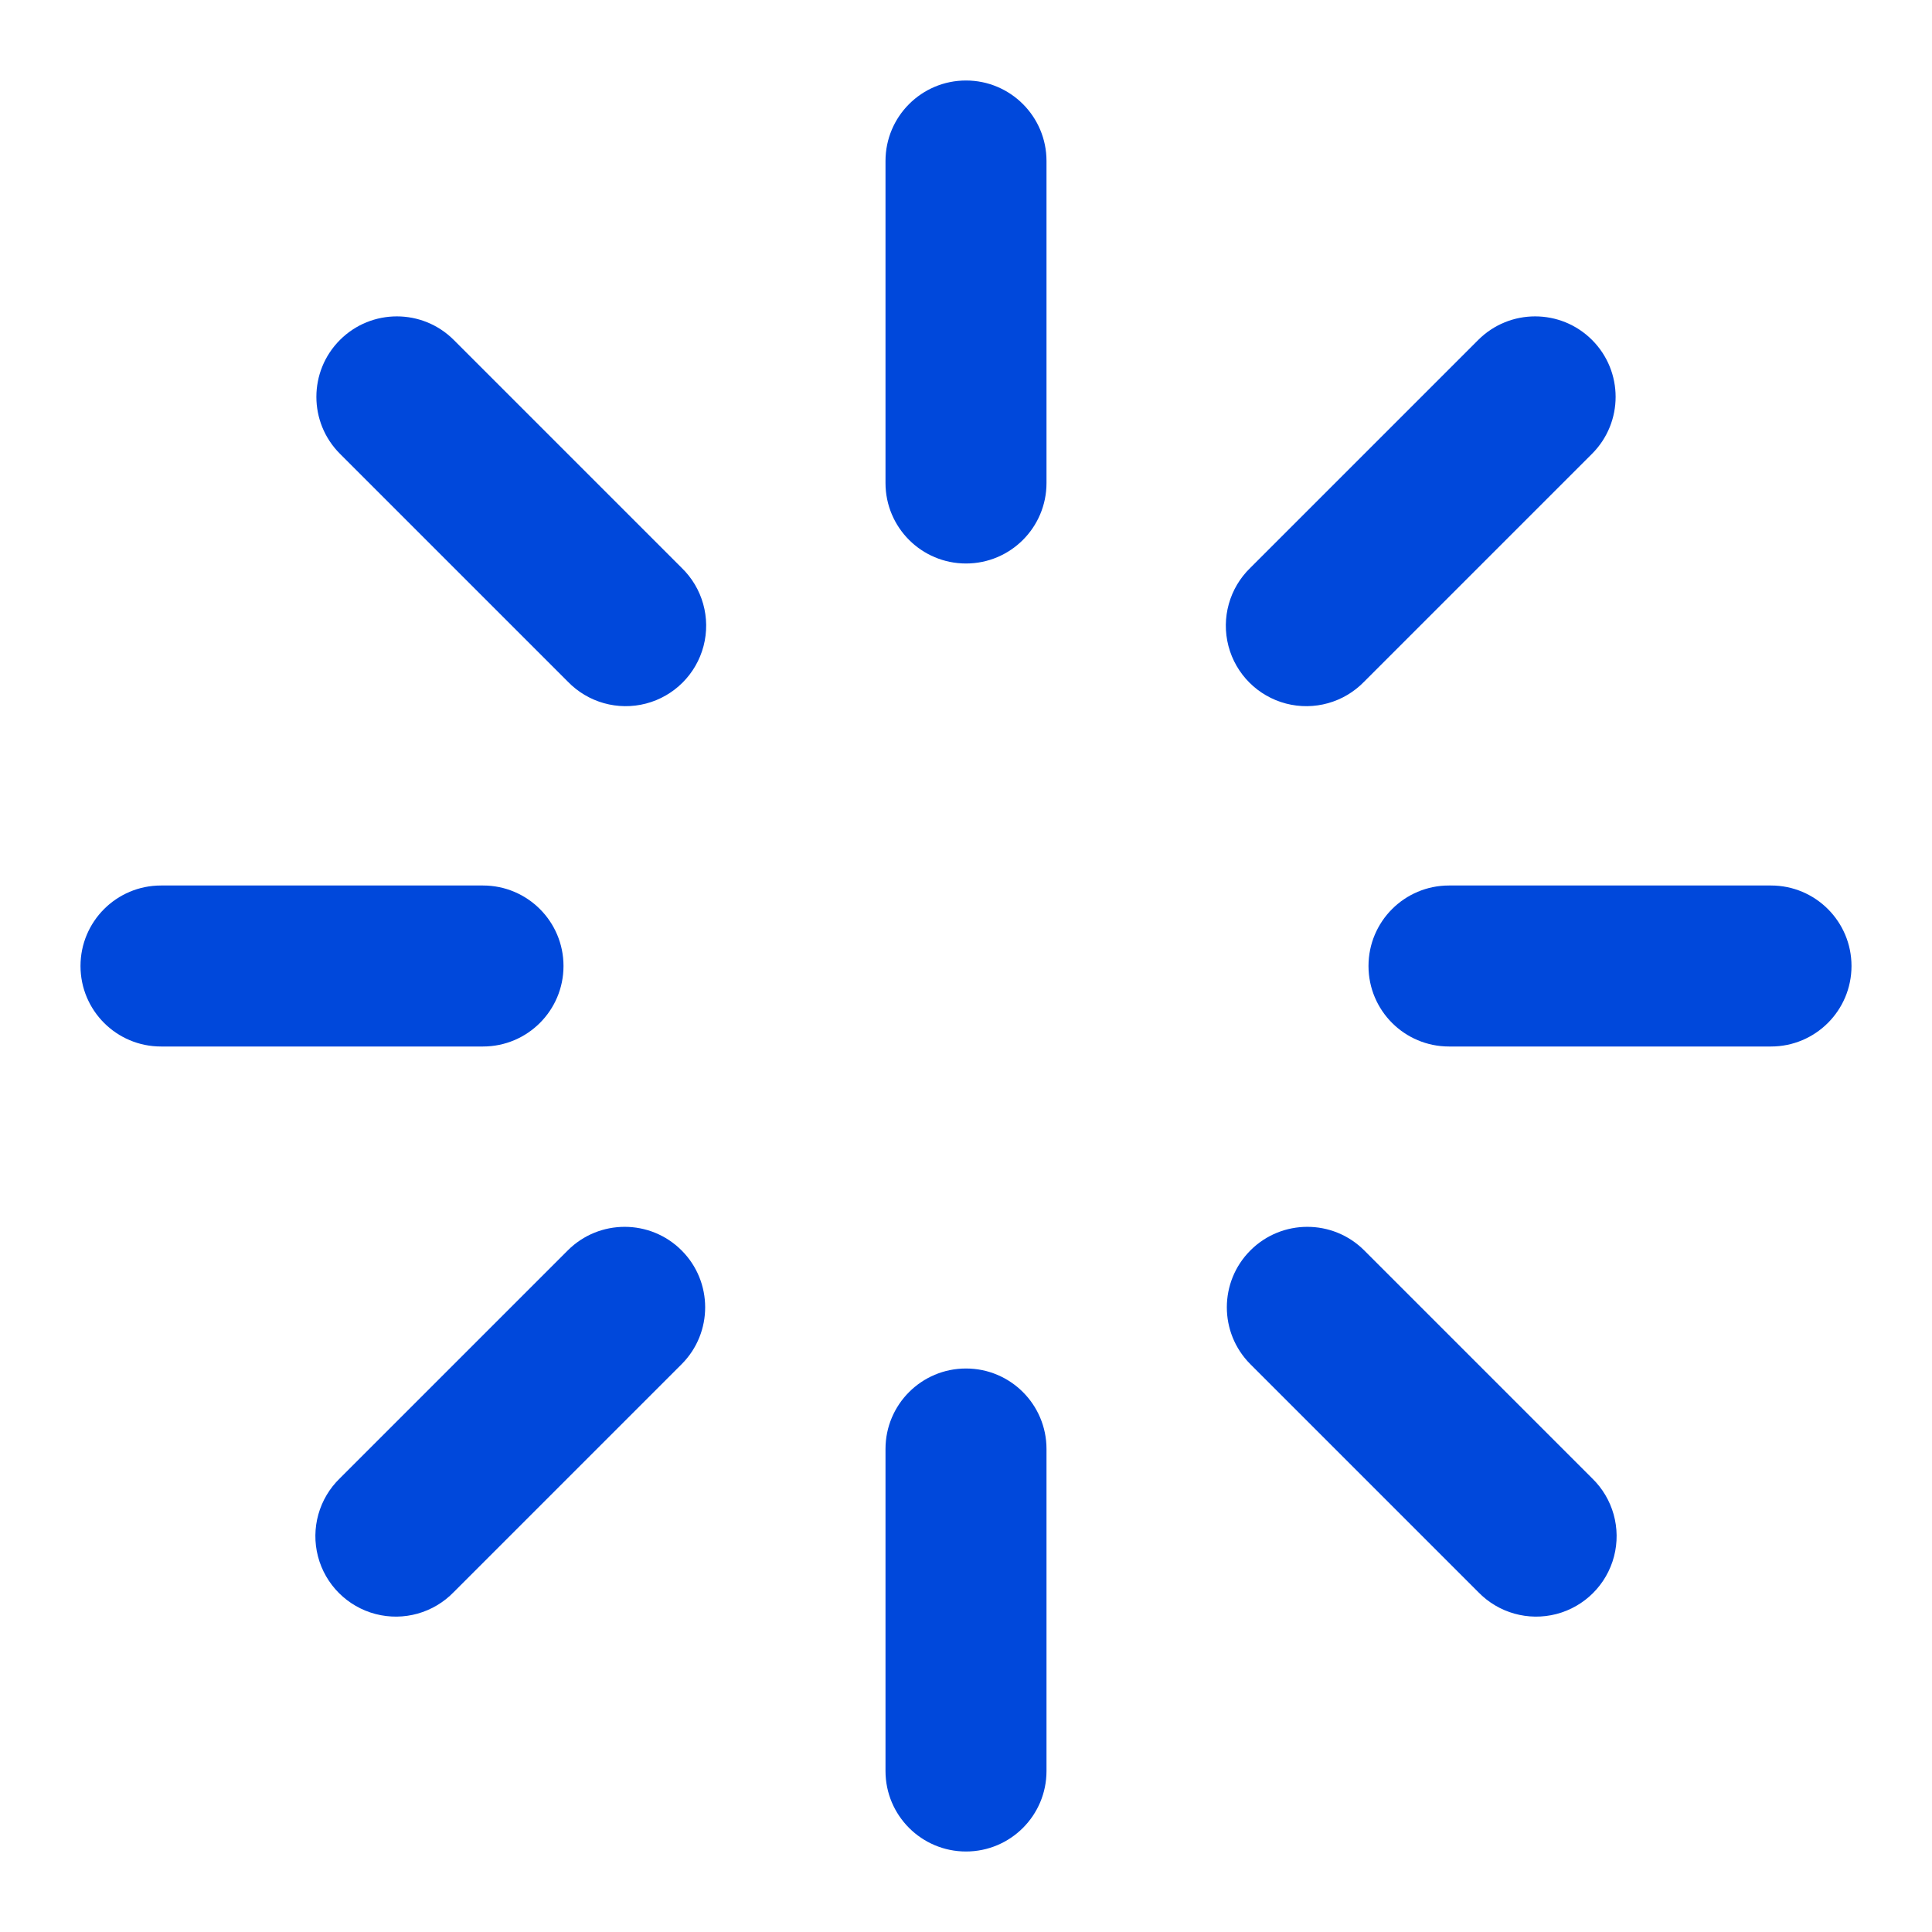
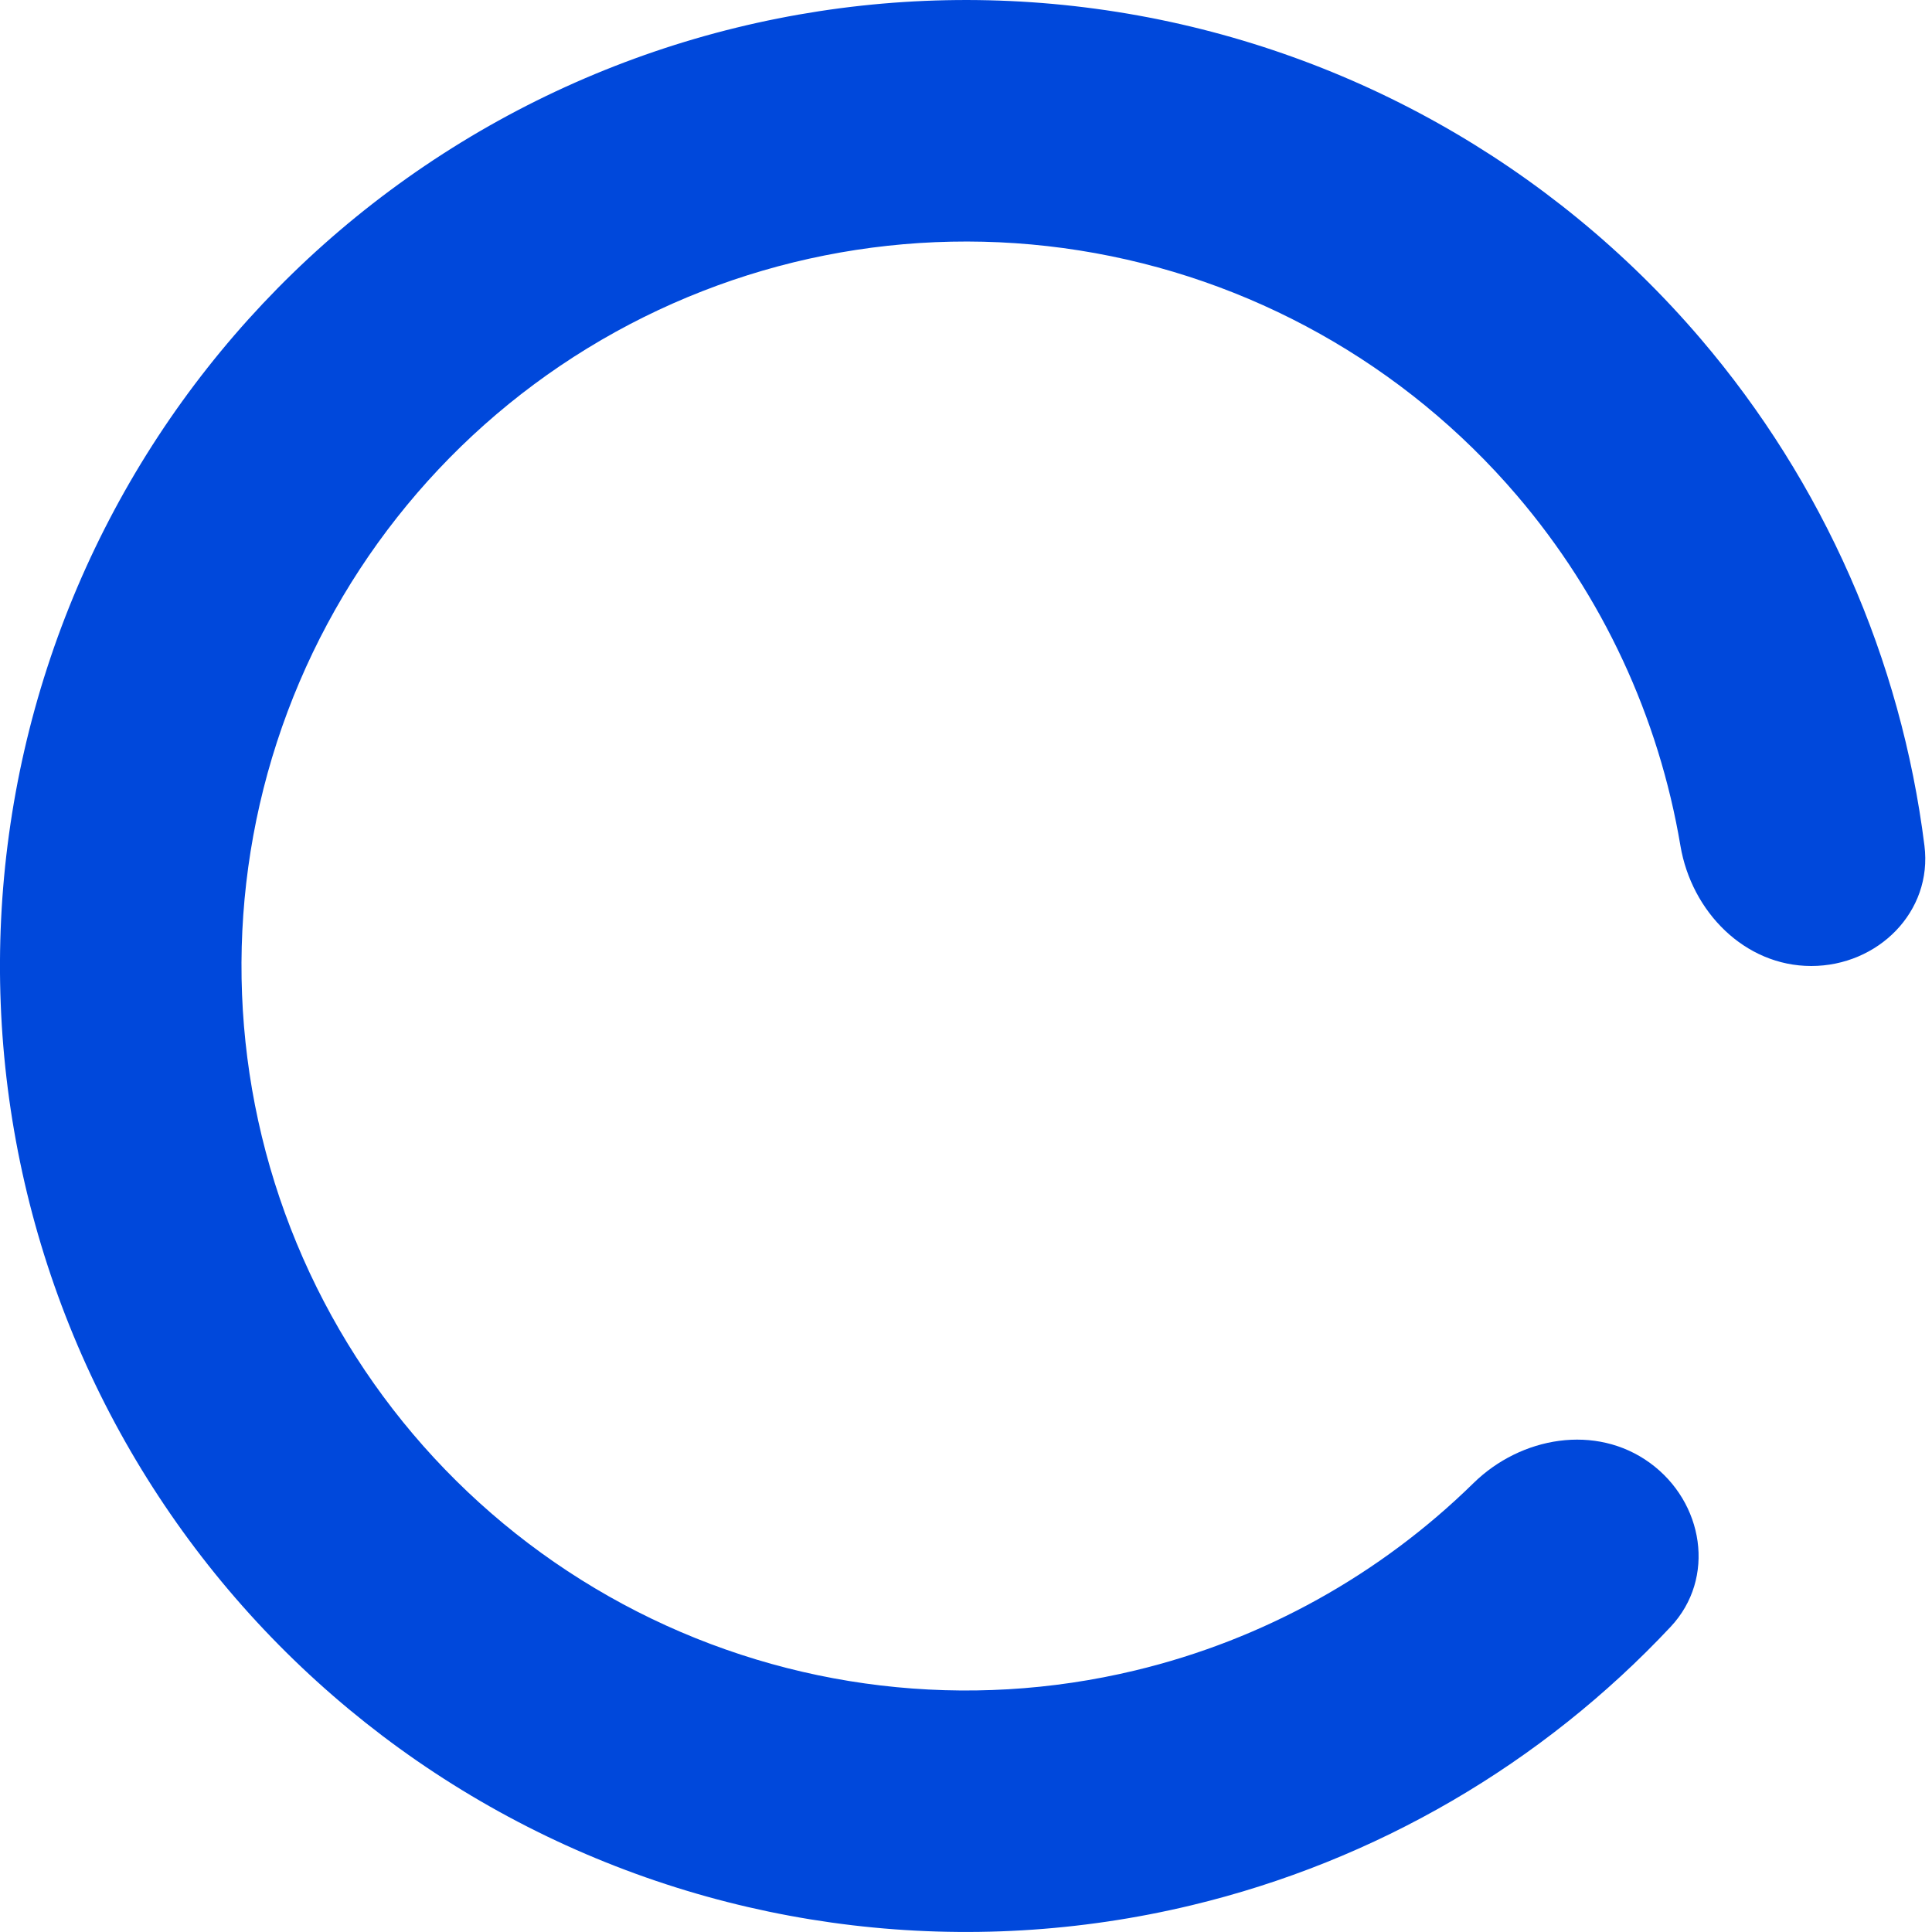
- <svg xmlns="http://www.w3.org/2000/svg" width="24" height="24" fill="none" viewBox="0 0 24 24">
-   <path fill="#0048DB" fill-rule="evenodd" d="M12 1a1 1 0 0 1 1 1v4a1 1 0 1 1-2 0V2a1 1 0 0 1 1-1ZM12 17a1 1 0 0 1 1 1v4a1 1 0 1 1-2 0v-4a1 1 0 0 1 1-1ZM4.223 4.223a1 1 0 0 1 1.414 0l2.83 2.83a1 1 0 1 1-1.414 1.414l-2.83-2.83a1 1 0 0 1 0-1.414ZM15.533 15.533a1 1 0 0 1 1.414 0l2.83 2.83a1 1 0 1 1-1.414 1.414l-2.83-2.83a1 1 0 0 1 0-1.414ZM1 12a1 1 0 0 1 1-1h4a1 1 0 1 1 0 2H2a1 1 0 0 1-1-1ZM17 12a1 1 0 0 1 1-1h4a1 1 0 1 1 0 2h-4a1 1 0 0 1-1-1ZM8.467 15.533a1 1 0 0 1 0 1.414l-2.83 2.83a1 1 0 1 1-1.414-1.414l2.83-2.83a1 1 0 0 1 1.414 0ZM19.777 4.223a1 1 0 0 1 0 1.414l-2.83 2.83a1 1 0 1 1-1.414-1.414l2.83-2.83a1 1 0 0 1 1.414 0Z" clip-rule="evenodd" />
+ <svg xmlns="http://www.w3.org/2000/svg" width="24" height="24" viewBox="0 0 24 24" fill="none">
+   <g id="Status=Down, Negative=False">
+     <path id="spinner" d="M22.5 12C23.328 12 24.01 11.326 23.906 10.504C23.616 8.189 22.654 5.997 21.125 4.207C19.269 2.034 16.699 0.595 13.877 0.148C11.055 -0.299 8.166 0.275 5.73 1.768C3.294 3.261 1.47 5.574 0.587 8.292C-0.296 11.009 -0.18 13.953 0.913 16.592C2.007 19.232 4.006 21.395 6.552 22.692C9.098 23.989 12.023 24.335 14.801 23.668C17.091 23.119 19.157 21.911 20.753 20.209C21.32 19.605 21.165 18.659 20.495 18.172C19.825 17.685 18.894 17.845 18.303 18.425C17.145 19.56 15.695 20.369 14.101 20.751C12.017 21.252 9.823 20.992 7.914 20.019C6.005 19.046 4.505 17.424 3.685 15.444C2.865 13.464 2.778 11.257 3.44 9.219C4.103 7.181 5.47 5.446 7.298 4.326C9.125 3.207 11.291 2.776 13.408 3.111C15.524 3.446 17.452 4.525 18.844 6.155C19.909 7.402 20.606 8.908 20.875 10.507C21.013 11.324 21.672 12 22.5 12Z" fill="url(#paint0_angular_6716_10870)" />
+   </g>
+   <defs>
+     <radialGradient id="paint0_angular_6716_10870" cx="0" cy="0" r="1" gradientUnits="userSpaceOnUse" gradientTransform="translate(8.57143 7.71429) rotate(16.5571) scale(16.5431 10.2384)">
+       <stop offset="0.005" stop-color="#0048DB" stop-opacity="0" />
+       <stop offset="0.111" stop-color="#0048DB" />
+     </radialGradient>
+   </defs>
</svg>
